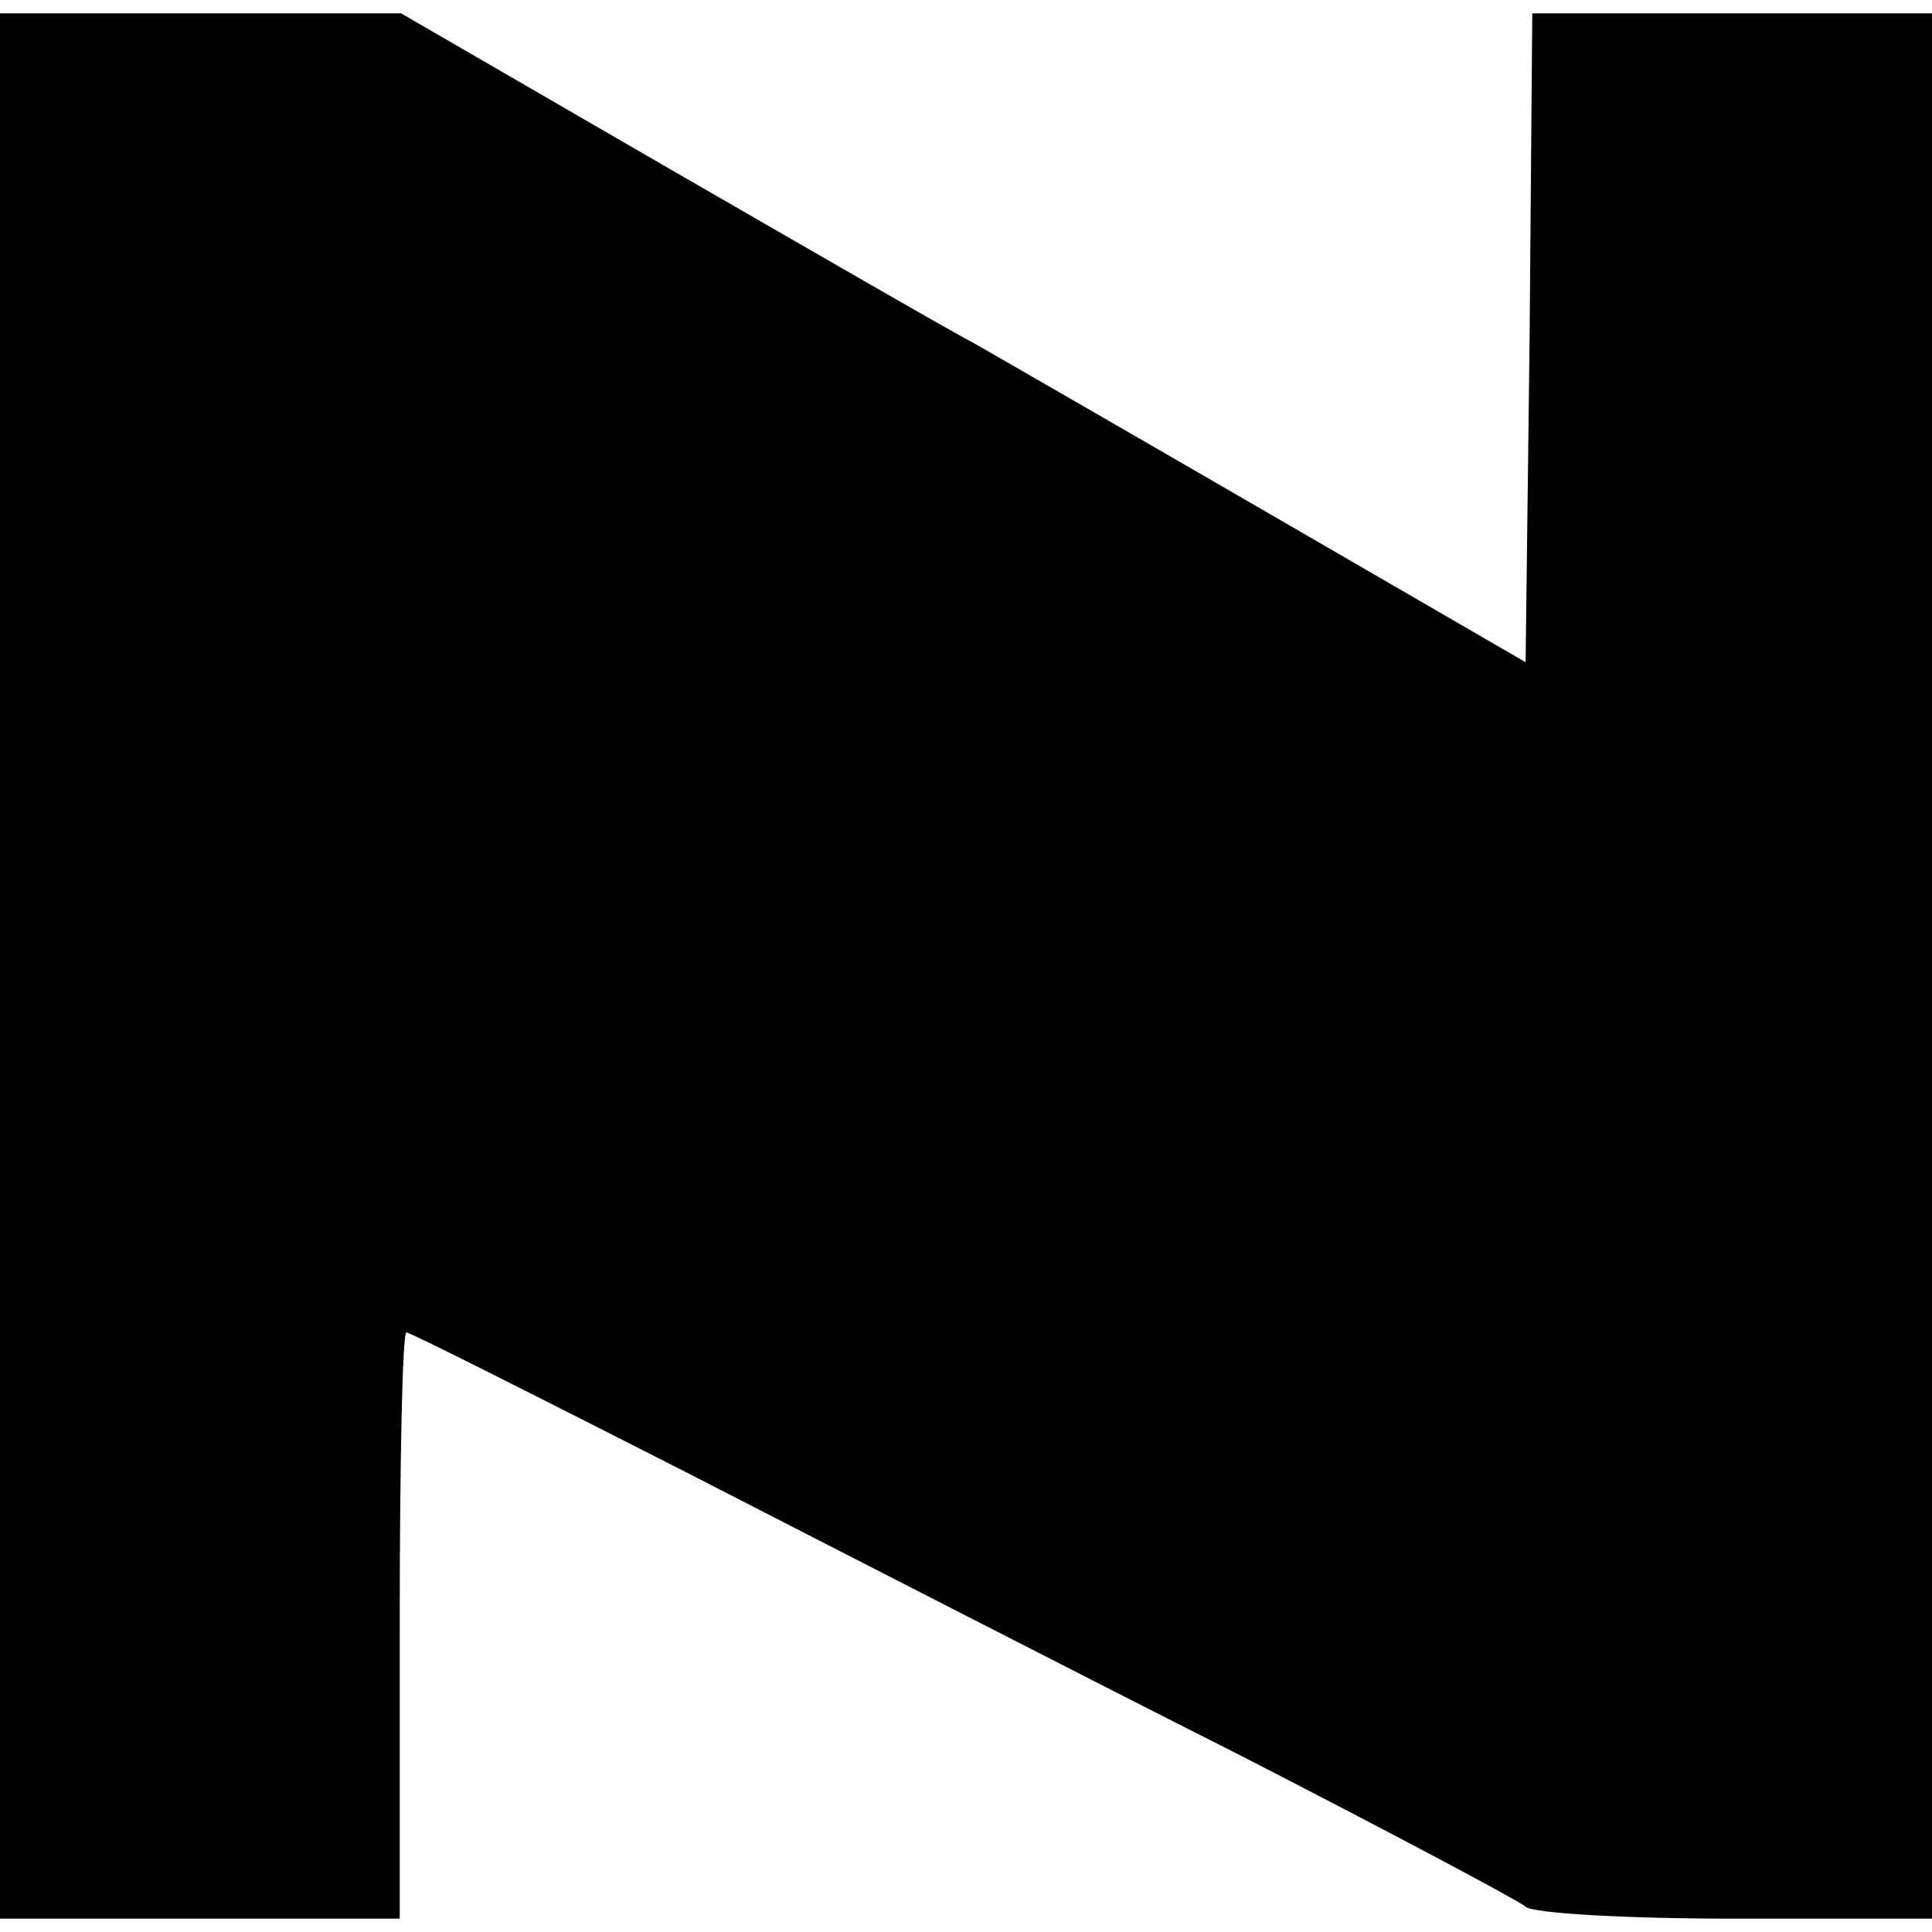
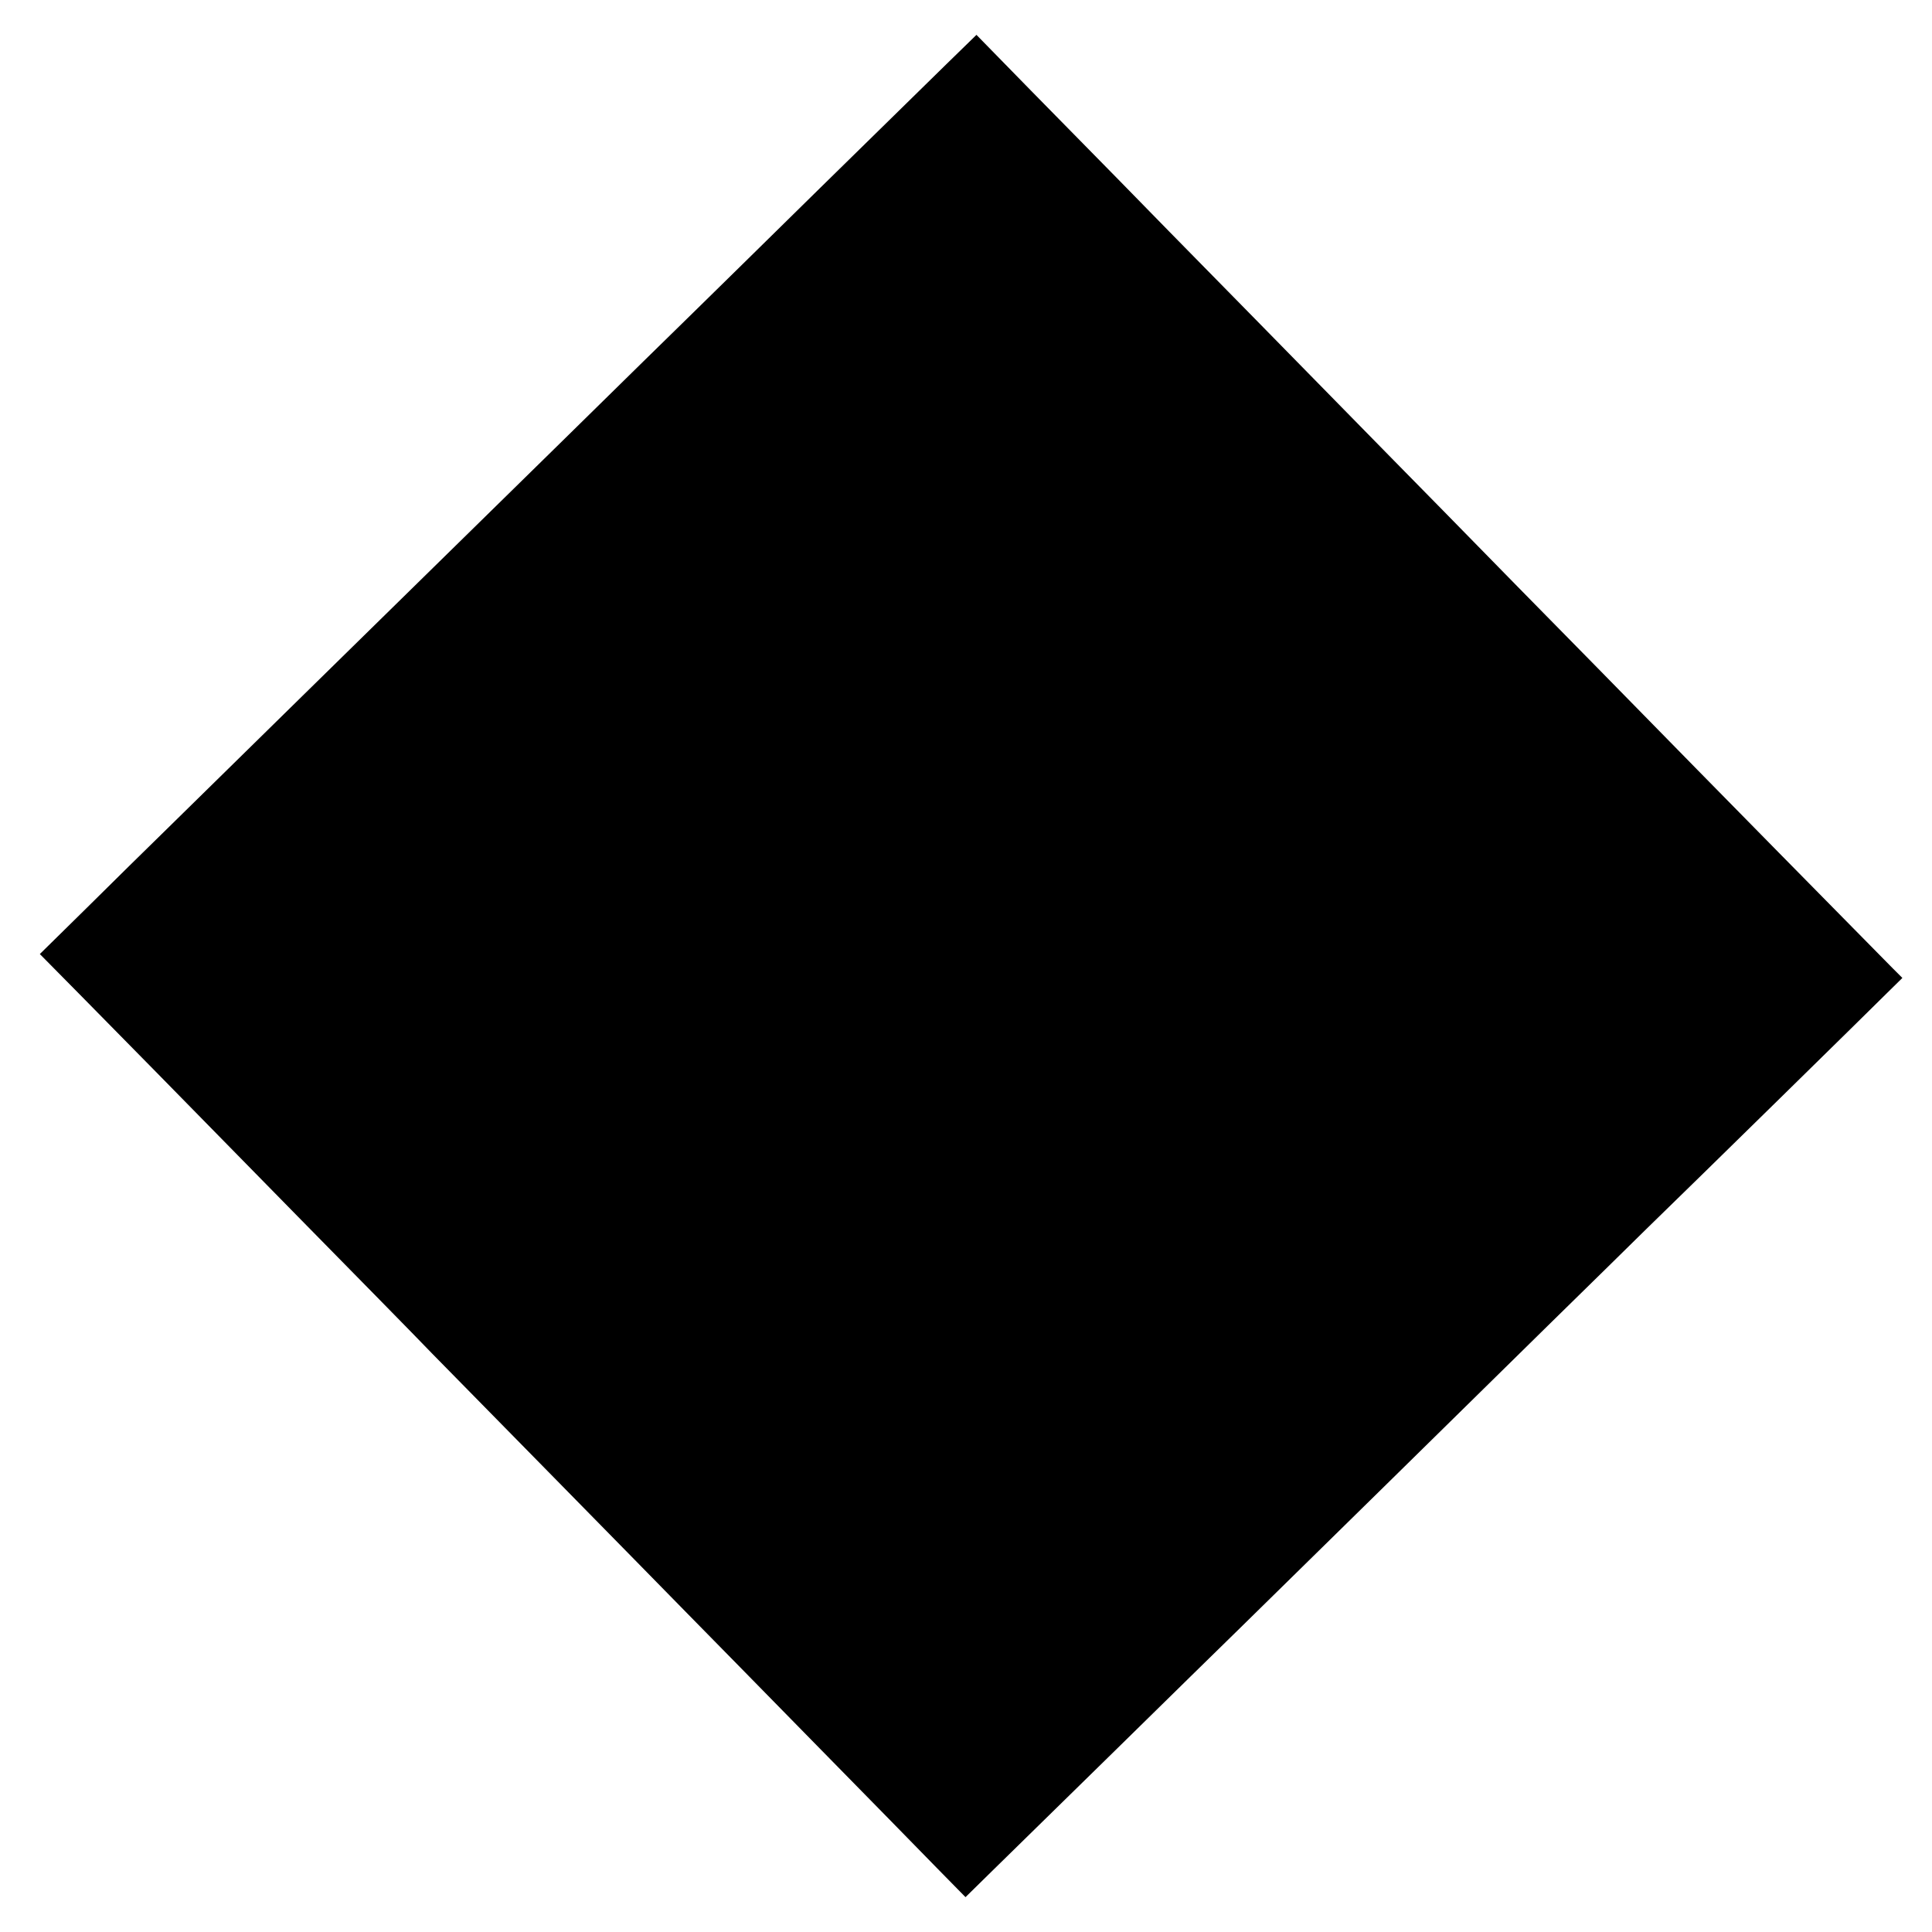
- <svg xmlns="http://www.w3.org/2000/svg" version="1" width="193.333" height="193.333" viewBox="0 0 145 145">
-   <path d="M0 72.5V144h30v-22c0-12.1.2-22 .5-22s9.8 4.8 21.2 10.6c11.5 5.9 30 15.4 41.3 21.1 11.3 5.8 20.9 10.9 21.5 11.4.5.5 7.6.9 15.7.9H145V1h-30l-.2 24.3-.3 24.4L95 38.4c-10.7-6.2-20.6-11.9-22-12.7-1.4-.7-11.6-6.6-22.7-13L30.1 1H0v71.5z" />
+ <svg xmlns="http://www.w3.org/2000/svg" version="1" width="1034.667" height="1034.667" viewBox="0 0 776 776">
+   <path d="M380.3 25.6c-6.5 6.3-29.3 28.8-50.8 49.8-21.4 21.1-44.4 43.6-51 50.1-6.6 6.4-30.2 29.6-52.5 51.5s-45.7 44.8-52 51c-6.3 6.2-29.9 29.3-52.5 51.5S74.4 325.7 67 333c-7.4 7.2-21.9 21.5-32.2 31.7L16 383.2l16 16.2c8.7 8.8 22.7 23.1 31.1 31.6 8.3 8.5 33.7 34.4 56.4 57.5 22.7 23.1 47.1 47.9 54.1 55.2 7.1 7.2 29.8 30.3 50.4 51.3 20.6 21 44 44.8 52 53 8 8.1 31.4 32 52 53s42.5 43.3 48.6 49.6l11.2 11.4 11-10.8c6-5.9 28.2-27.6 49.2-48.2 21-20.6 43.7-42.9 50.5-49.5 20.2-19.8 98.1-96.3 124.9-122.7 13.8-13.5 30.8-30.2 37.7-37 20.8-20.2 90.7-88.8 97.1-95.2l5.9-5.8-3.8-3.8c-4.3-4.3-84.9-86.2-100.3-102-5.6-5.8-27.9-28.4-49.4-50.3-21.5-22-44.5-45.4-51-52C553 178 528 152.5 504 128c-24.1-24.5-49.1-50-55.6-56.7-6.6-6.7-21.9-22.3-34.1-34.7L392.2 14l-11.9 11.6z" />
</svg>
